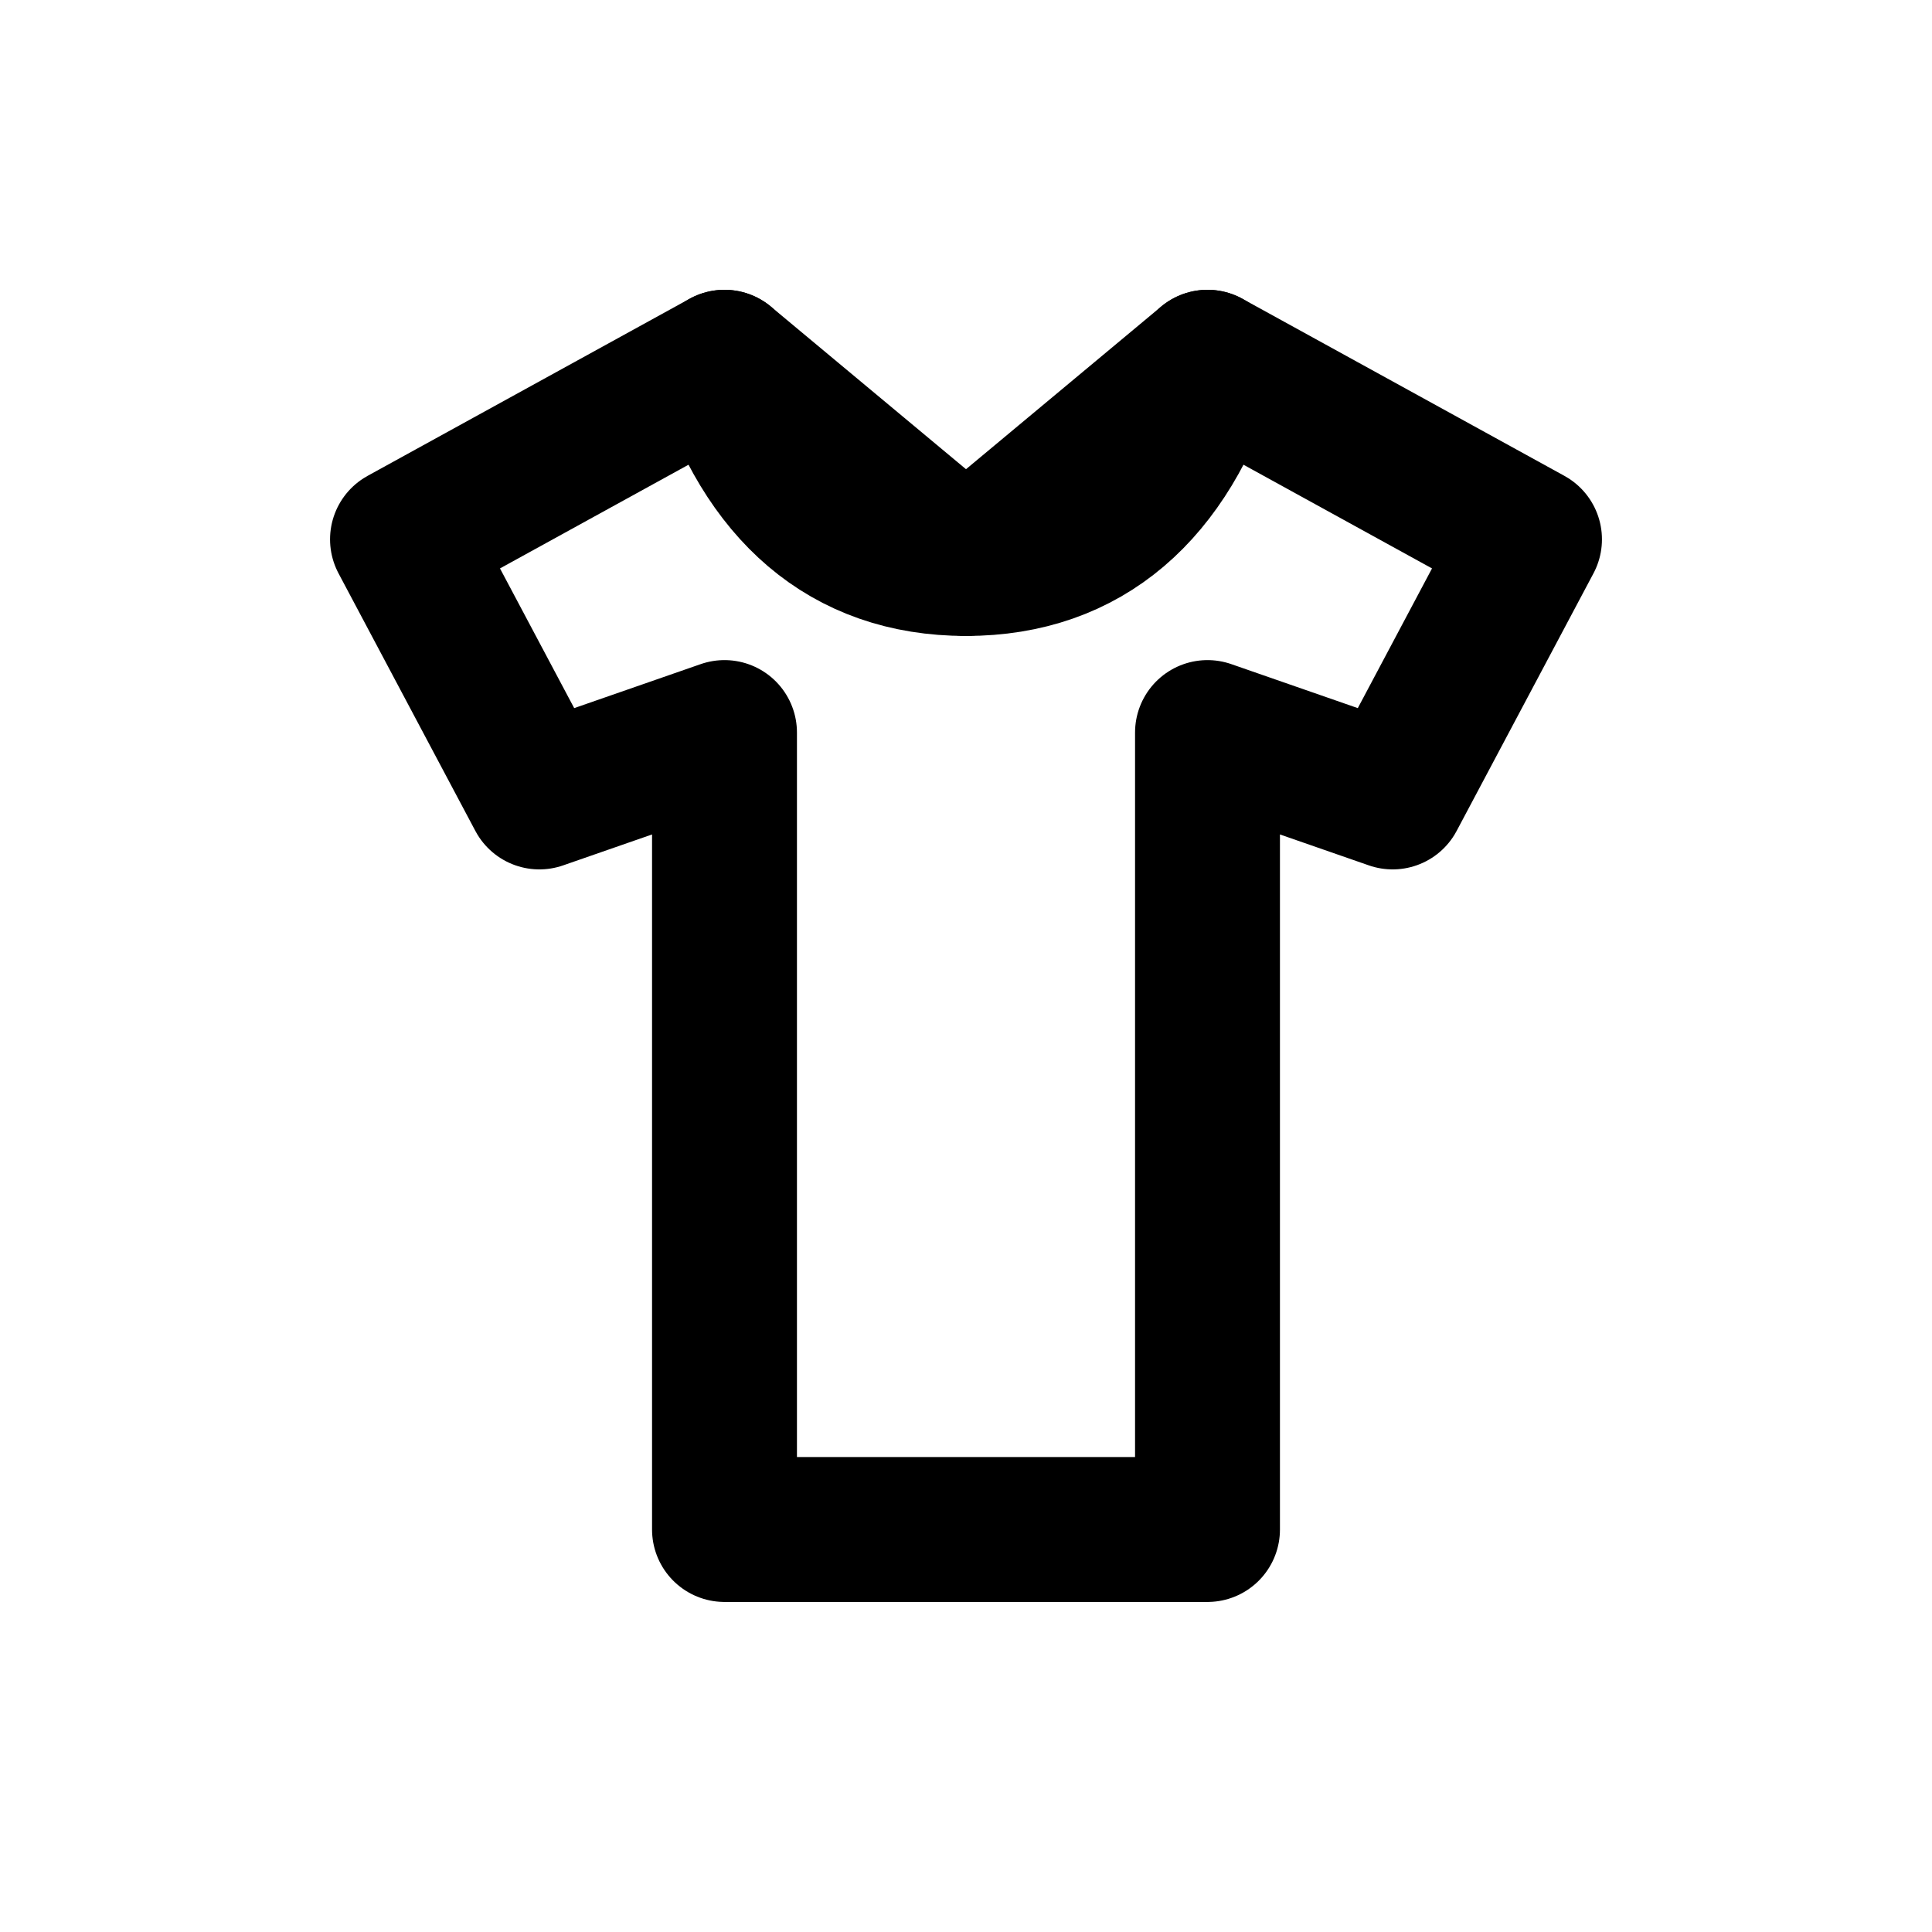
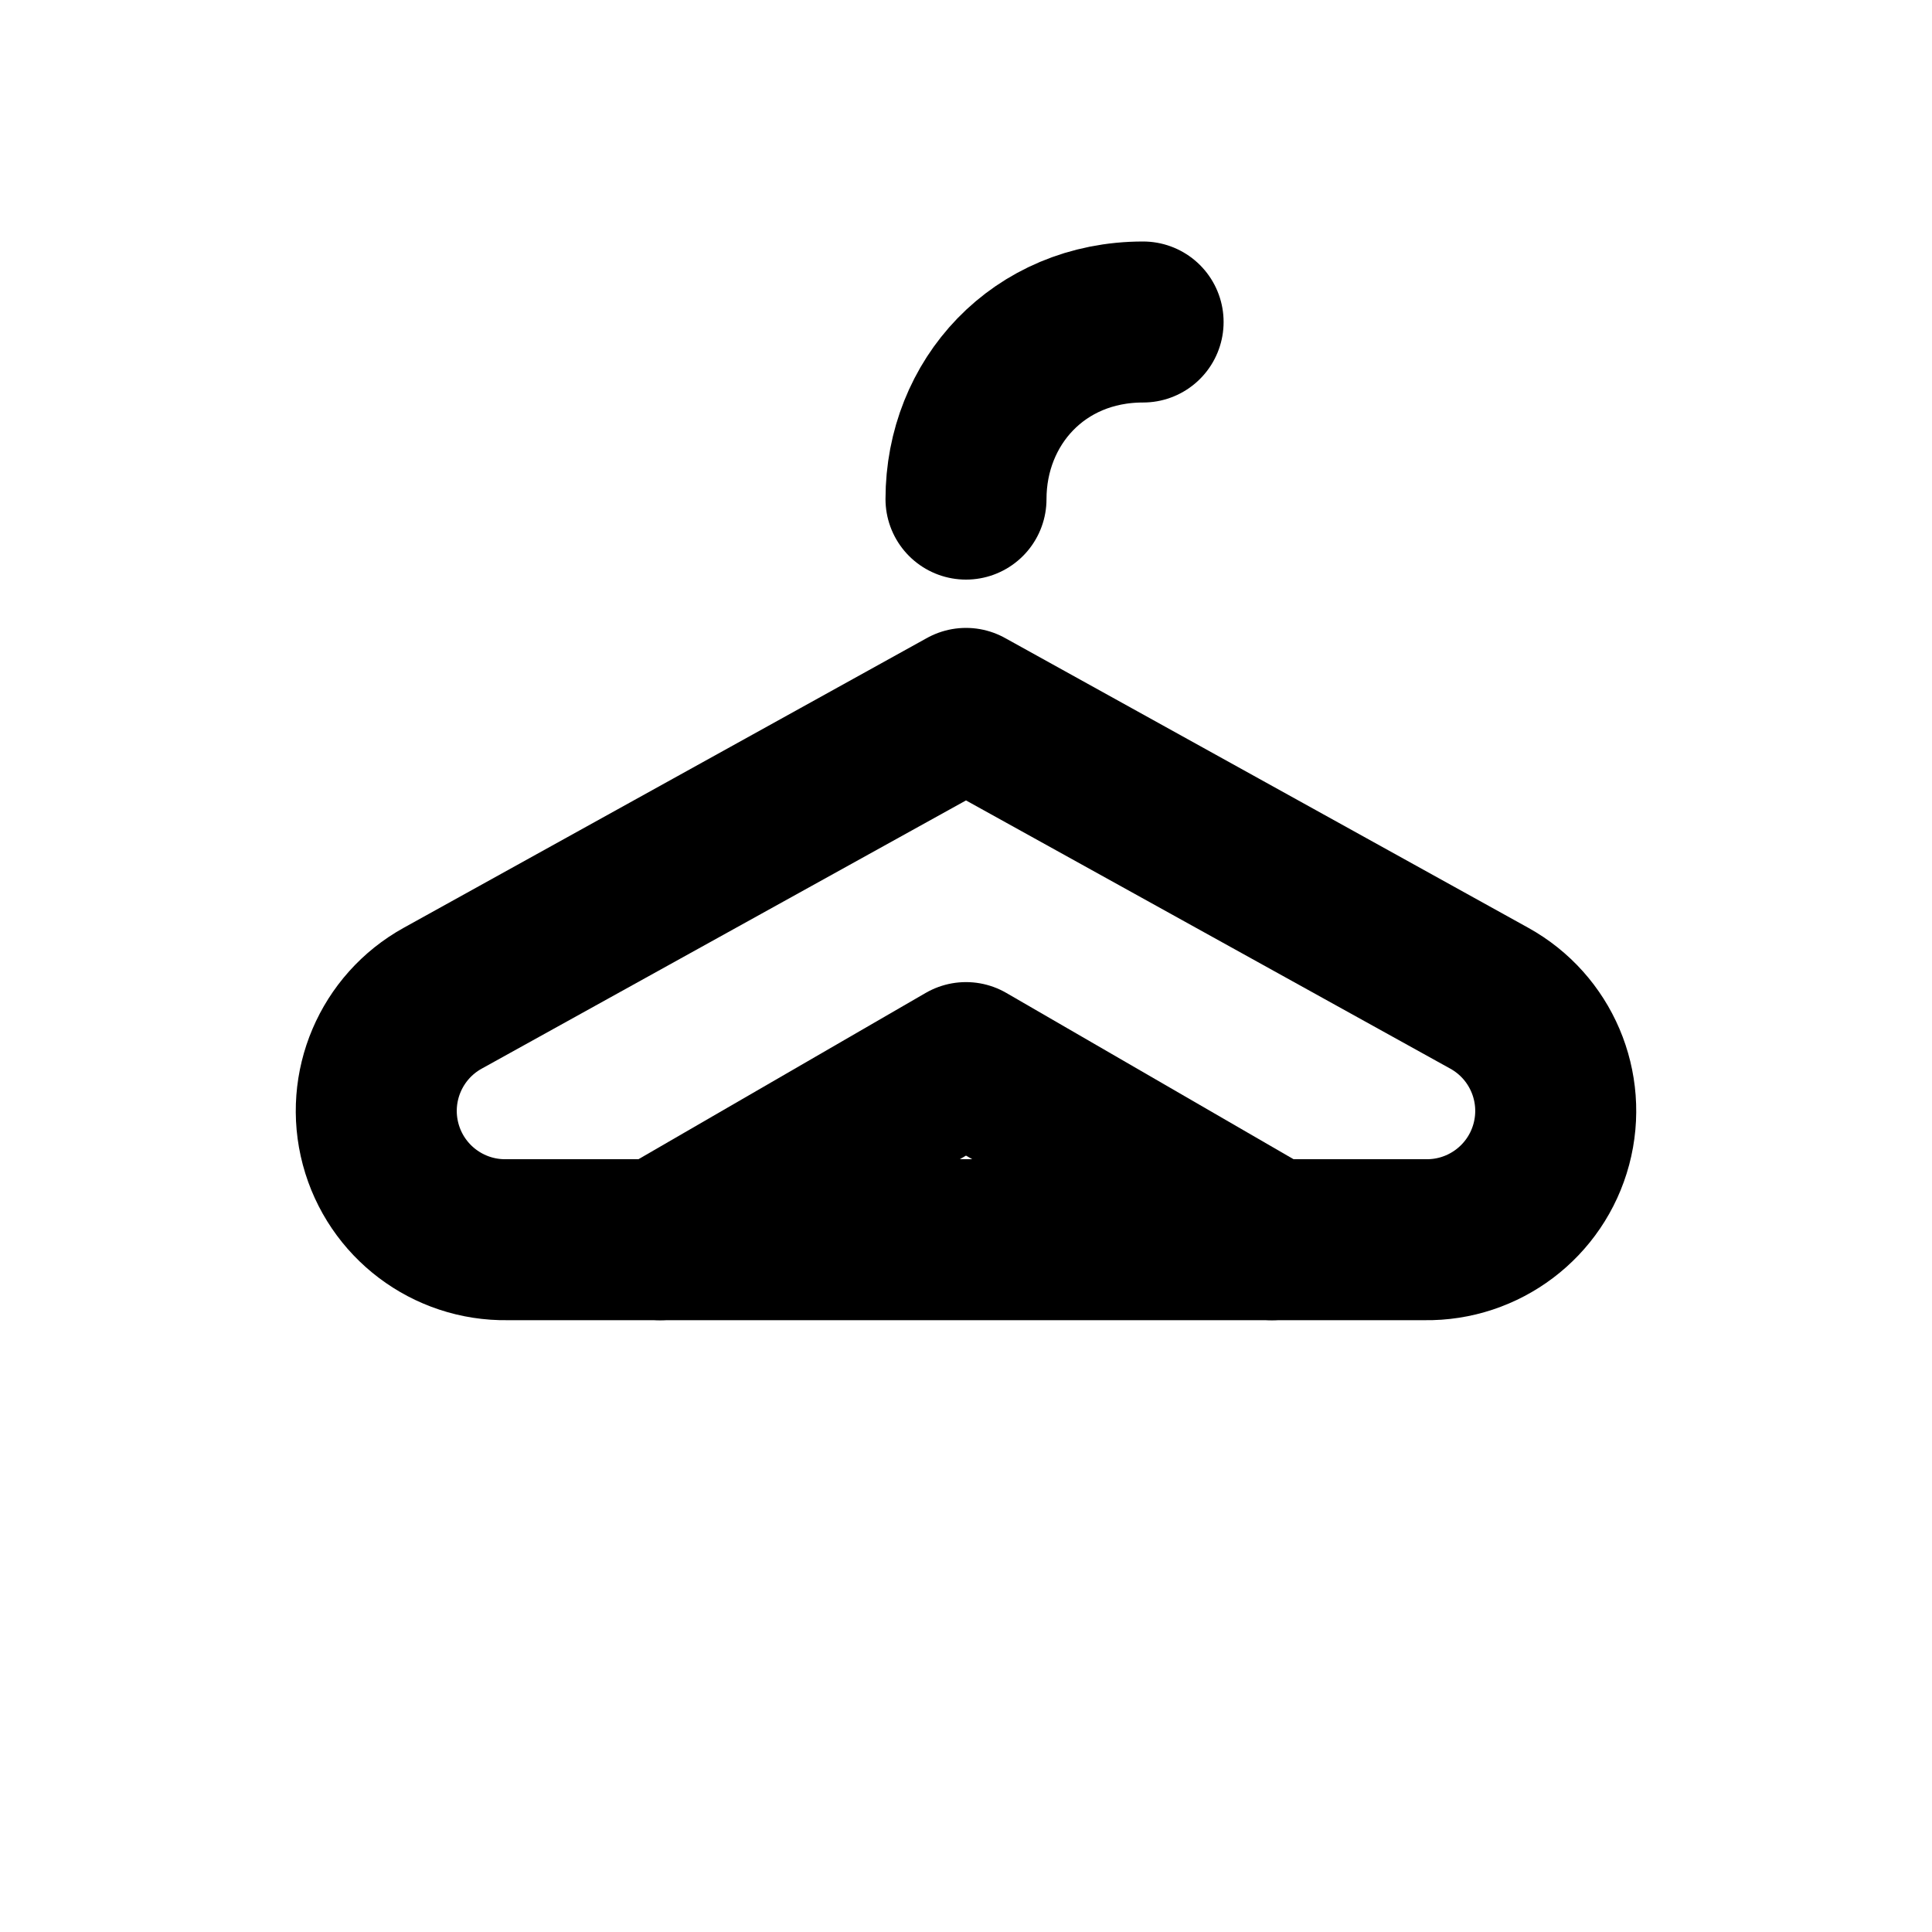
- <svg xmlns="http://www.w3.org/2000/svg" viewBox="0 0 24 24" fill="none" stroke="currentColor" stroke-width="1.8" stroke-linecap="round" stroke-linejoin="round">
-   <path d="M9 4.5 12 7l3-2.5 4 2.2-1.7 3.2-2.3-.8V19H9V9.1l-2.3.8L5 6.7l4-2.2Z" />
-   <path d="M9 4.5c.5 1.6 1.5 2.5 3 2.5s2.5-.9 3-2.5" />
+ <svg xmlns="http://www.w3.org/2000/svg" viewBox="0 0 24 24" fill="none" stroke="#000" stroke-width="2" stroke-linecap="round" stroke-linejoin="round">
+   <path d="M12 6.2c0-1.2.9-2.2 2.2-2.2" />
+   <path d="M12 8.8 5.5 12.4a1.6 1.6 0 0 0 .8 3h11.4a1.6 1.6 0 0 0 .8-3L12 8.8Z" />
+   <path d="M8.2 15.4 12 13.2l3.8 2.2" />
</svg>
